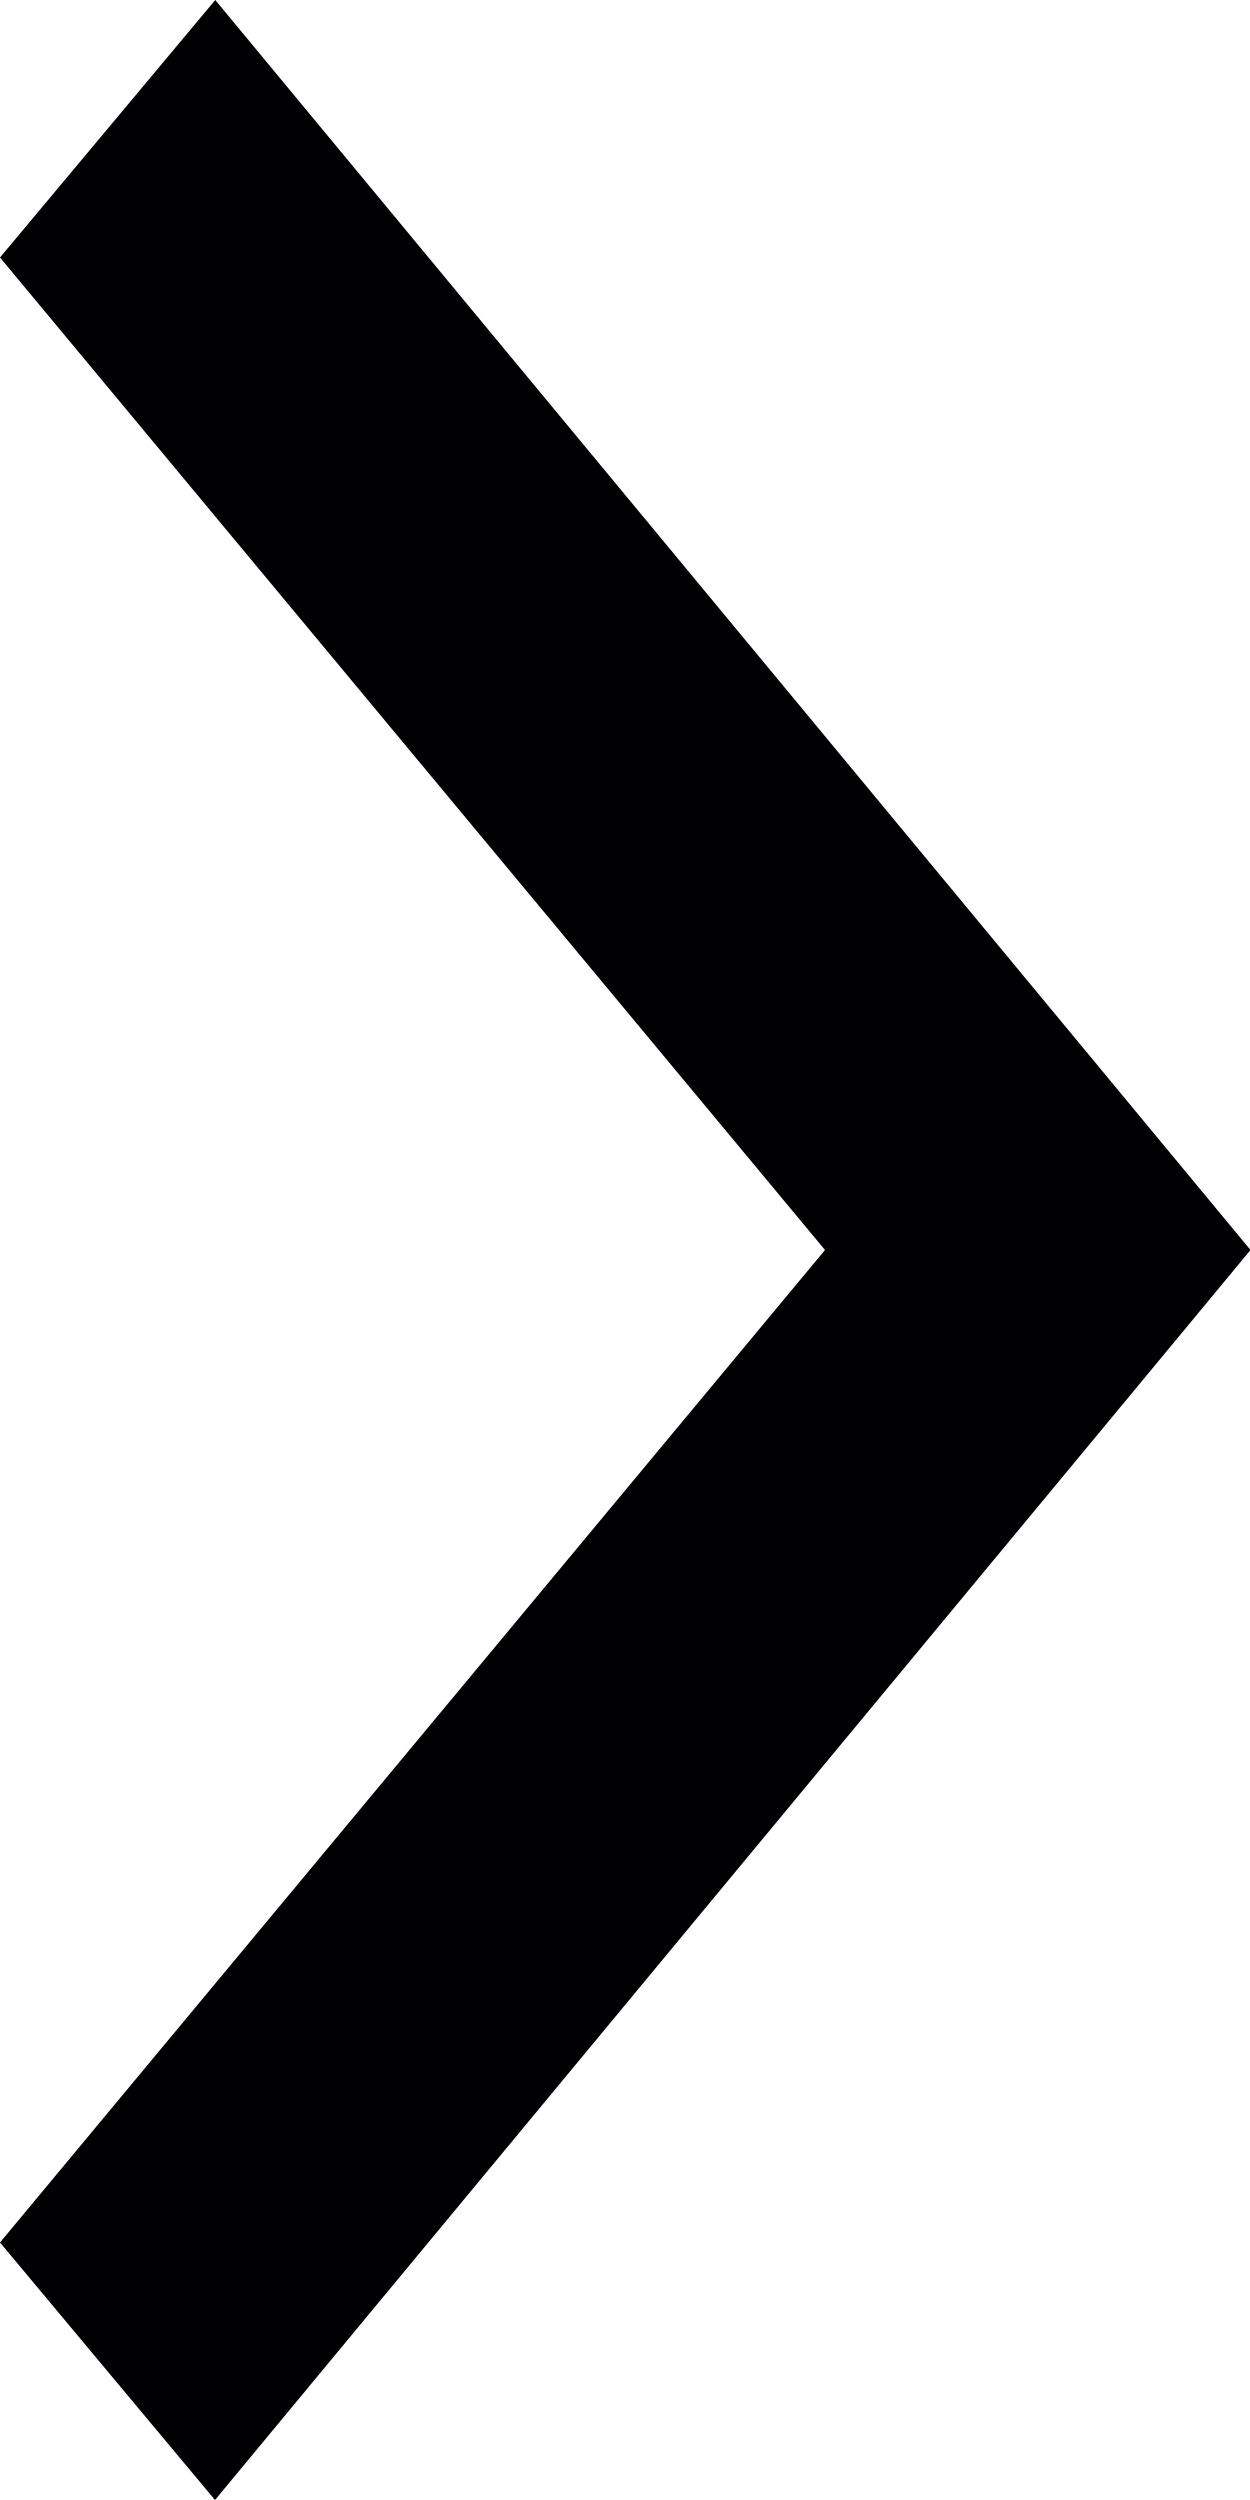
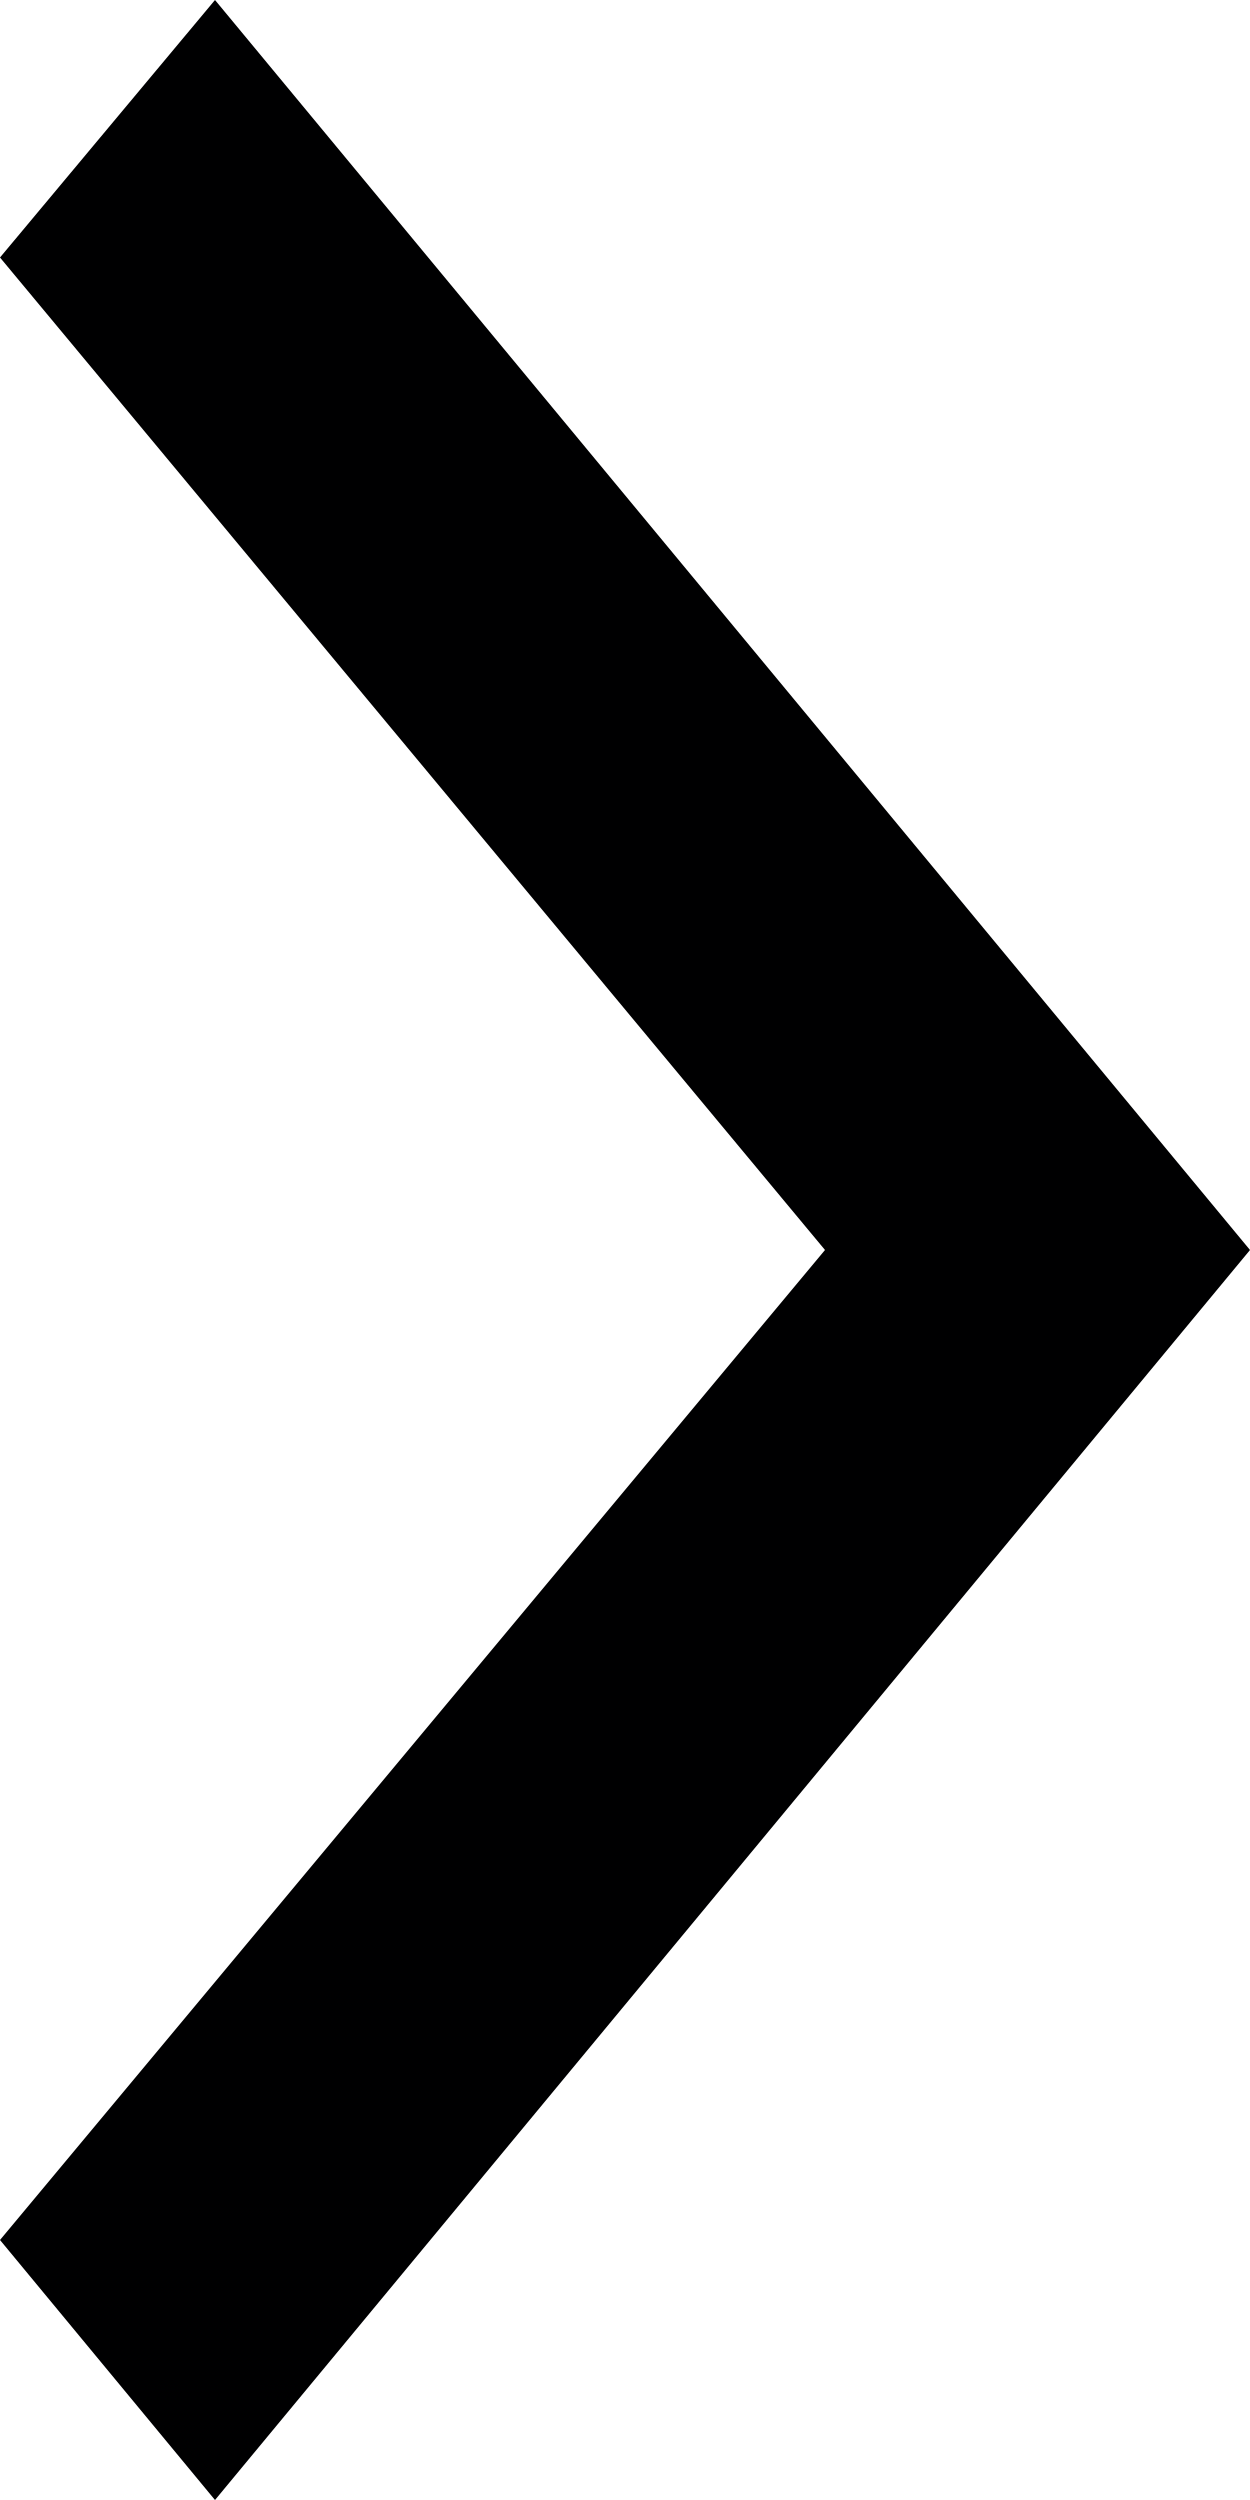
- <svg xmlns="http://www.w3.org/2000/svg" viewBox="0 0 5 10">
-   <defs>
-     <style>
-       .cls-1 {
-         fill: #000002;
-         fill-rule: evenodd;
-       }
-     </style>
-   </defs>
-   <path id="Button_icon_копия" data-name="Button icon копия" class="cls-1" d="M268.86,7256L268,7254.97l3.3-3.97-3.3-3.97,0.861-1.03,4.141,5h0Z" transform="translate(-268 -7246)" />
+ <svg xmlns="http://www.w3.org/2000/svg" width="5px" height="10px" viewBox="0 0 5 10">
+   <path fillRule="evenodd" d="M 0.86 10C 0.86 10-0 8.96-0 8.96-0 8.96 3.3 5 3.3 5 3.3 5-0 1.03-0 1.03-0 1.03 0.86-0 0.86-0 0.86-0 5 5 5 5 5 5 5 5 5 5 5 5 5 5 5 5 5 5 0.86 10 0.86 10Z" fill="rgb(0,0,1)" />
</svg>
